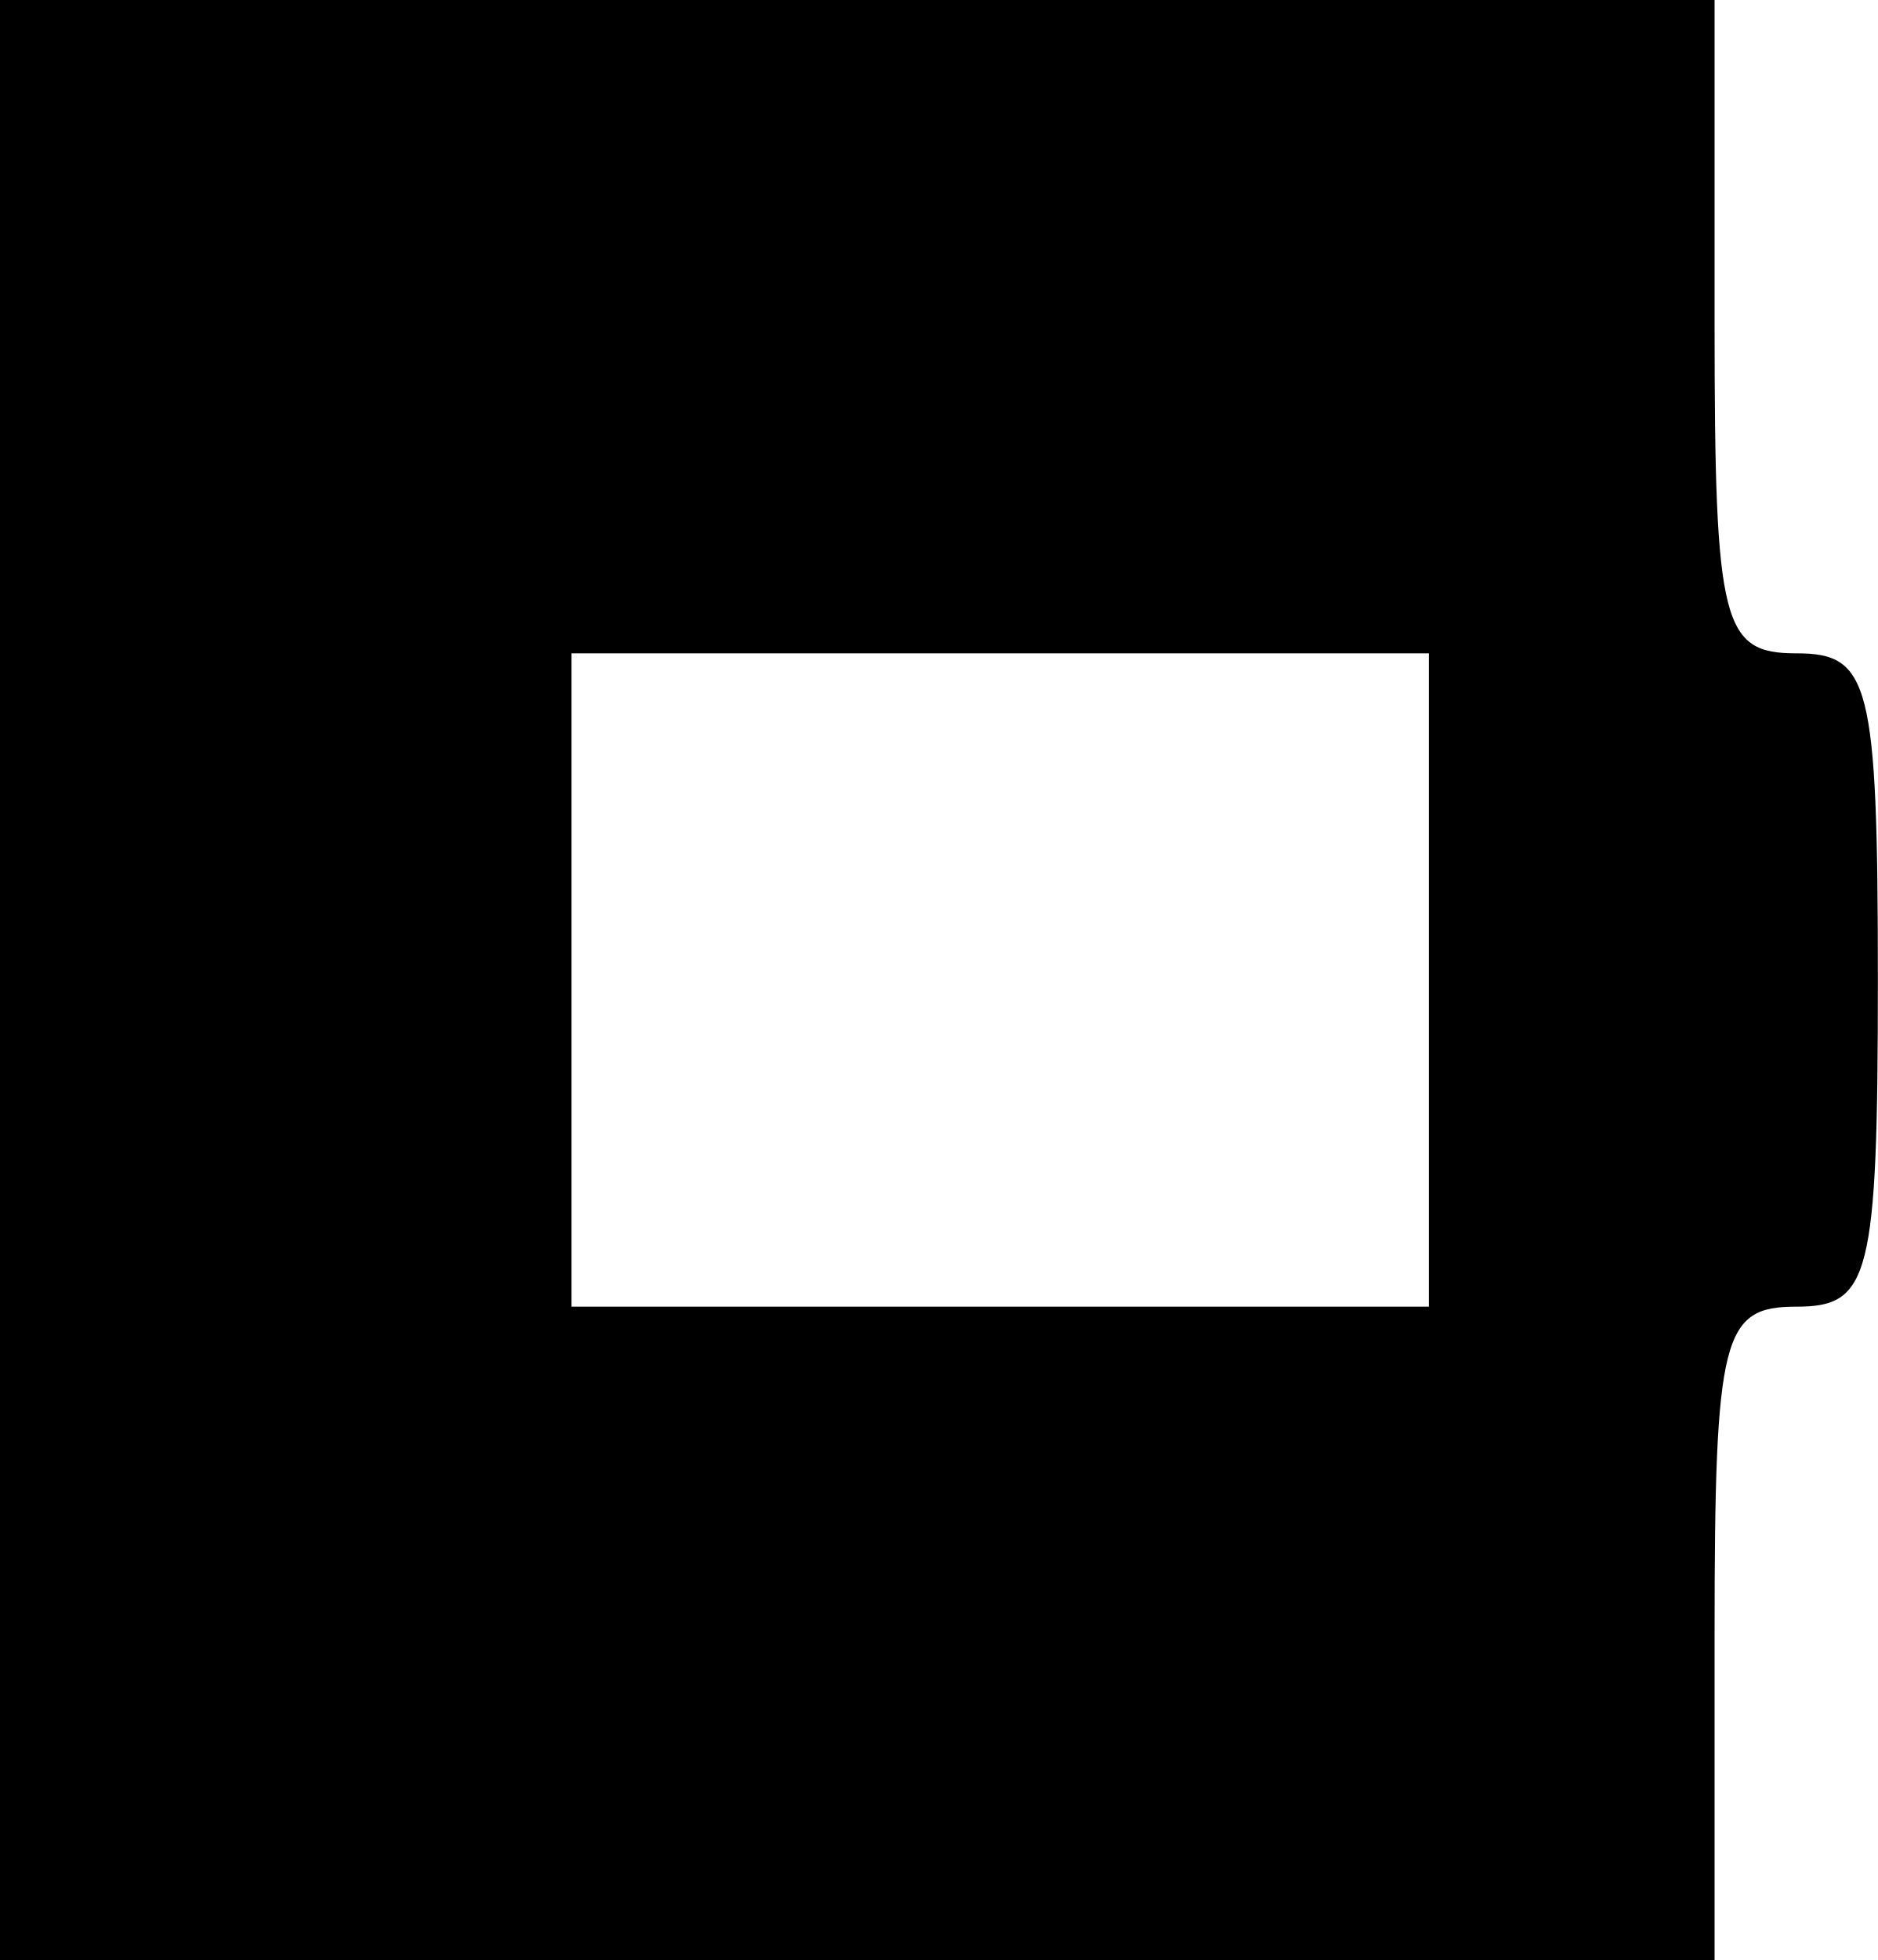
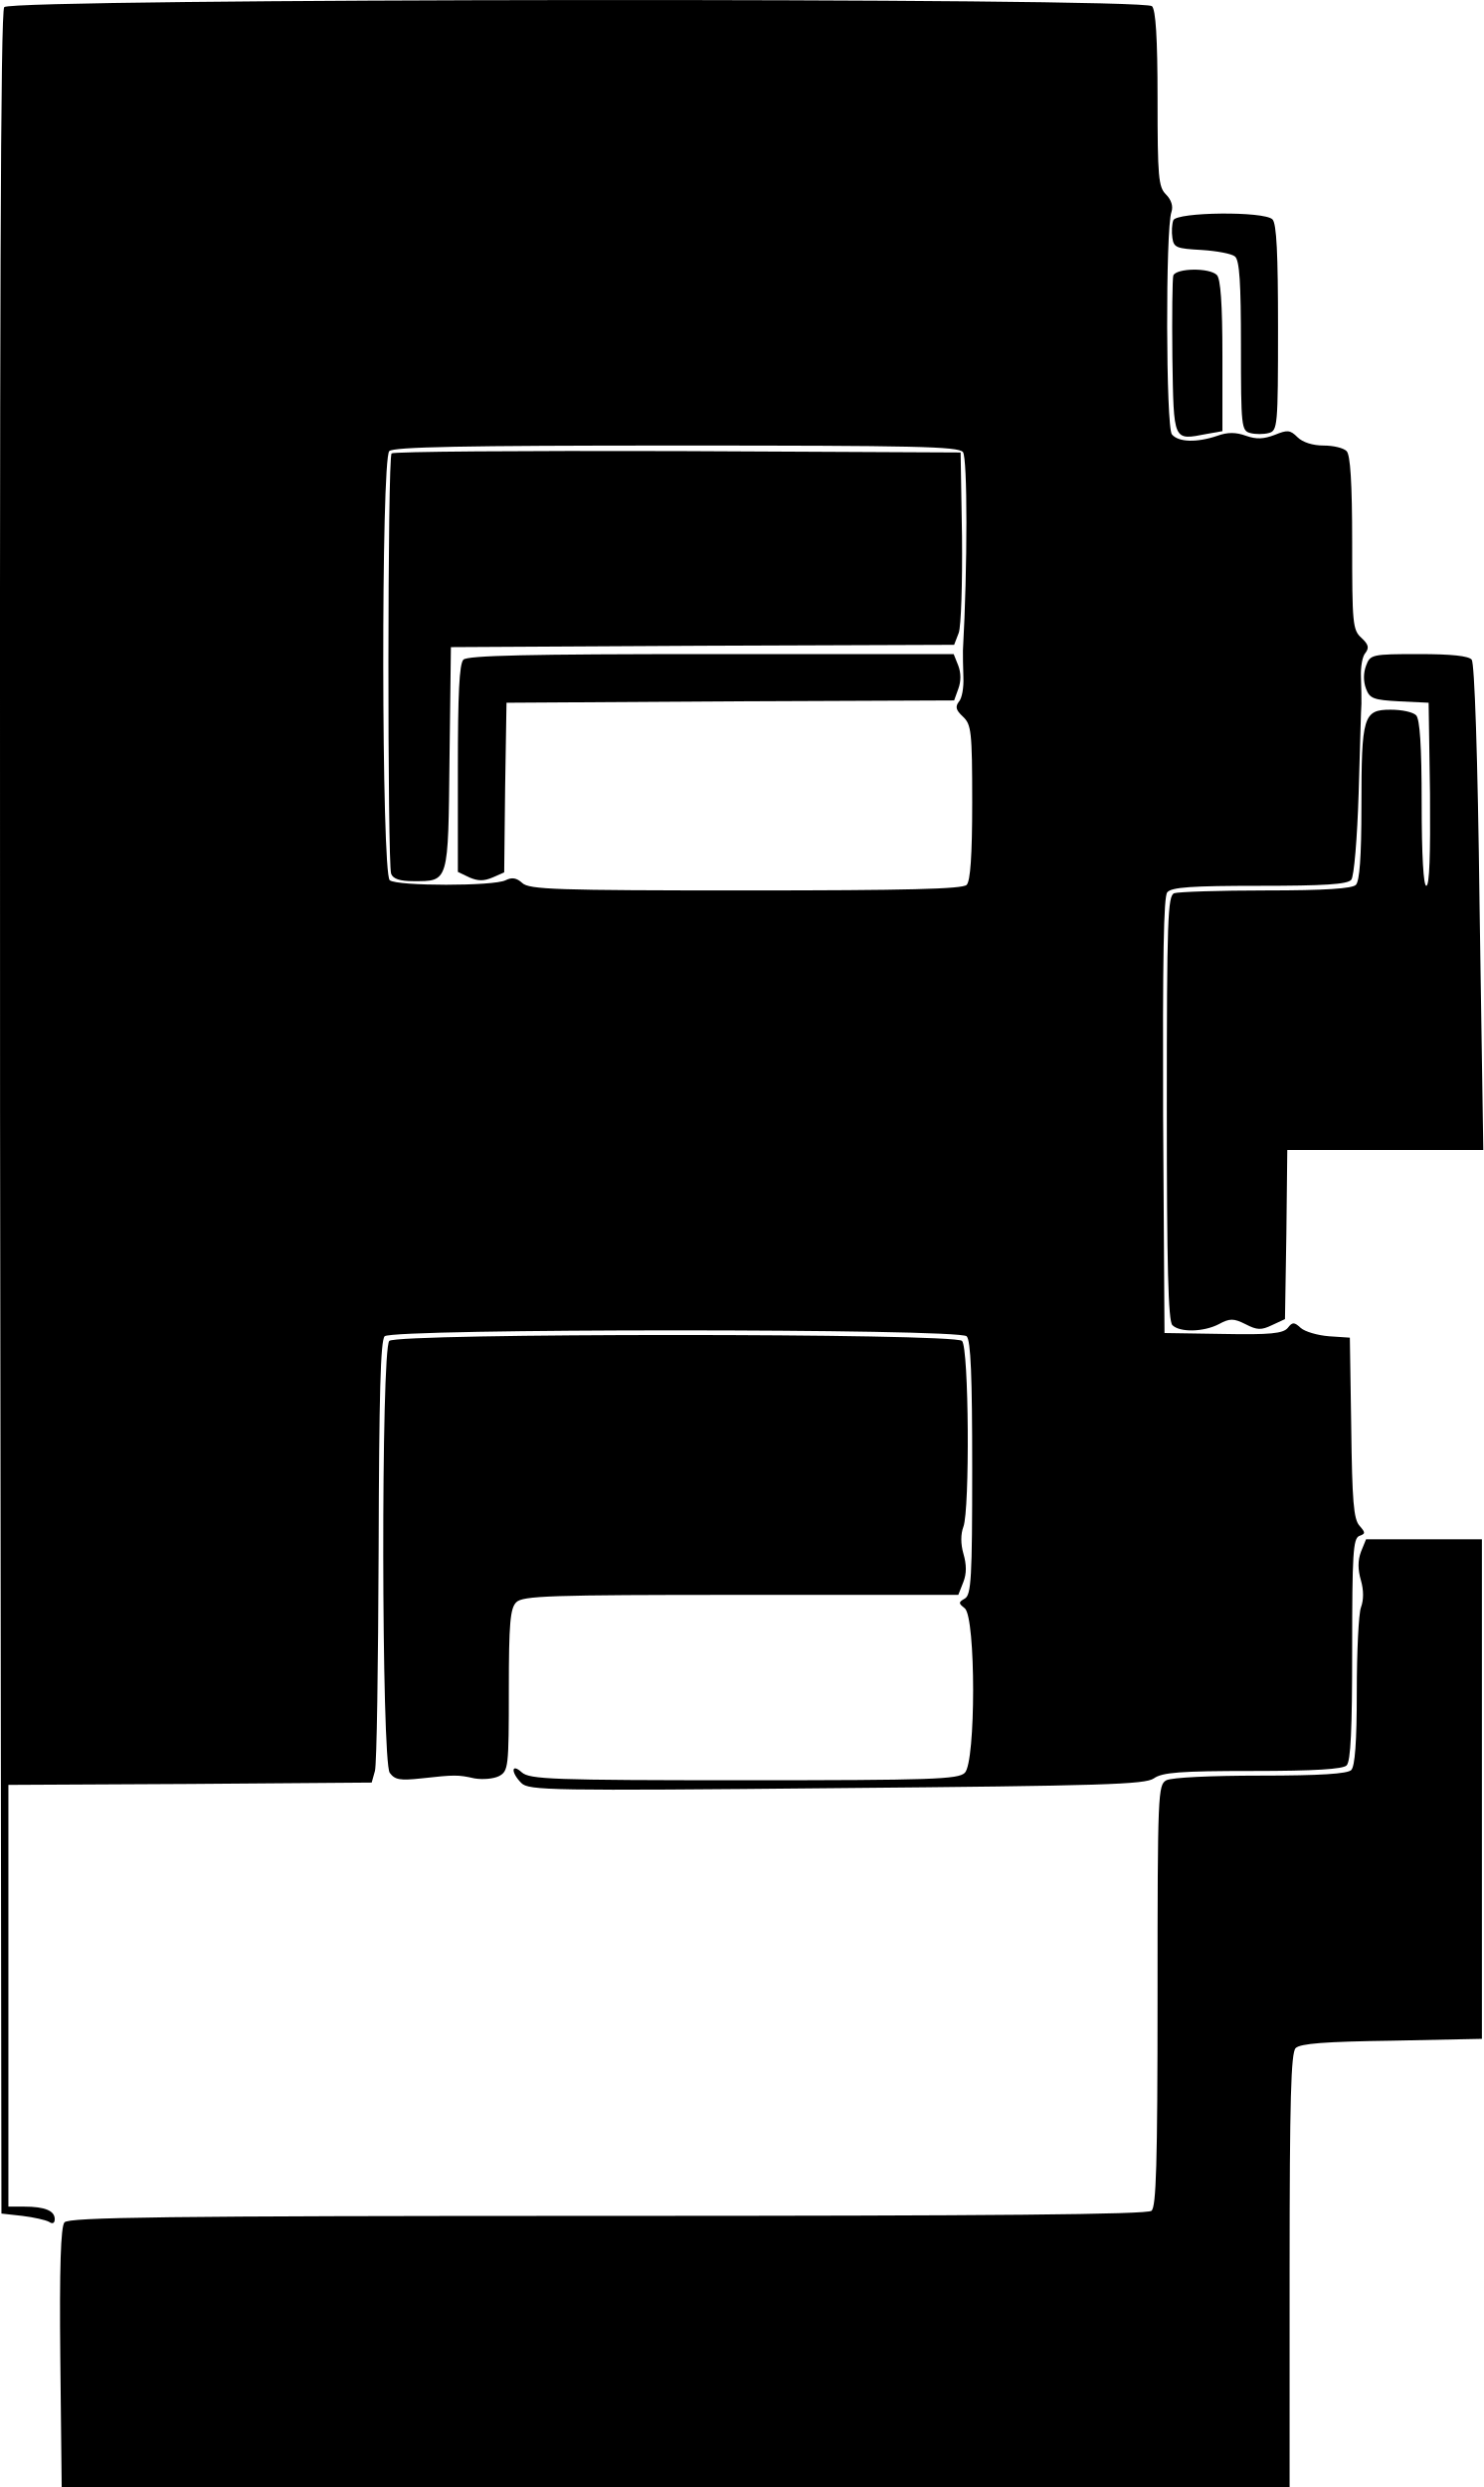
- <svg xmlns="http://www.w3.org/2000/svg" version="1.0" width="46pt" height="48pt" viewBox="0 0 46 48" preserveAspectRatio="xMidYMid meet">
-   <g transform="translate(0,48) scale(0.1,-0.1)" fill="#000000" stroke="none">
-     <path d="M0 240 l0 -240 210 0 210 0 0 80 c0 73 2 80 20 80 18 0 20 7 20 80 0 73 -2 80 -20 80 -18 0 -20 7 -20 80 l0 80 -210 0 -210 0 0 -240z m350 0 l0 -80 -105 0 -105 0 0 80 0 80 105 0 105 0 0 -80z" />
+ <svg xmlns="http://www.w3.org/2000/svg" version="1.0" width="320.096pt" height="536.636pt" viewBox="0 0 320.096 536.636" preserveAspectRatio="xMidYMid meet">
+   <g transform="translate(-2.18779,539.136) scale(0.1,-0.1)" fill="#000000" stroke="none">
+     <path d="M31 5376 c-8 -10 -10 -641 -9 -2387 l3 -2374 45 -5 c25 -3 51 -9 58 -13 7 -5 12 -3 12 6 0 18 -21 27 -66 27 l-34 0 0 455 0 455 392 2 392 3 7 25 c4 14 7 228 8 476 1 335 4 453 13 462 17 17 1239 17 1256 0 9 -9 12 -86 12 -285 0 -236 -2 -273 -16 -281 -14 -8 -14 -10 0 -21 24 -20 24 -332 0 -355 -14 -14 -71 -16 -476 -16 -415 0 -463 2 -480 17 -23 21 -24 0 -1 -23 16 -16 61 -17 680 -11 578 5 666 8 685 21 18 13 57 16 213 16 135 0 195 4 203 12 9 9 12 78 12 250 0 206 2 239 15 245 14 5 14 7 1 22 -13 14 -16 54 -18 212 l-3 194 -45 3 c-25 2 -52 10 -61 18 -14 13 -18 13 -28 0 -10 -12 -38 -15 -139 -13 l-127 2 -3 469 c-1 338 1 473 9 482 9 11 53 14 199 14 138 0 190 3 198 13 6 6 13 90 16 187 3 96 5 183 6 193 0 9 0 35 -1 57 -1 22 3 46 10 53 8 11 6 18 -9 32 -19 17 -20 31 -20 205 0 131 -4 190 -12 198 -7 7 -29 12 -50 12 -23 0 -45 7 -56 18 -16 16 -22 16 -49 5 -24 -9 -39 -10 -62 -2 -22 8 -40 8 -62 0 -44 -15 -84 -14 -98 3 -13 16 -14 444 -1 480 4 12 0 26 -12 38 -16 16 -18 37 -18 206 0 133 -4 192 -12 200 -19 19 -2461 17 -2477 -2z m2069 -960 c10 -13 10 -249 0 -428 0 -10 0 -36 1 -58 1 -22 -3 -46 -10 -53 -8 -11 -6 -18 9 -32 18 -17 20 -31 20 -185 0 -116 -4 -170 -12 -178 -9 -9 -129 -12 -477 -12 -409 0 -467 2 -482 16 -12 11 -22 13 -36 6 -25 -13 -234 -13 -250 0 -18 15 -19 908 -1 926 9 9 160 12 619 12 517 0 608 -2 619 -14z" />
+     <path d="M867 4413 c-9 -8 -9 -885 -1 -907 4 -11 19 -16 48 -16 77 0 75 -5 78 265 l3 240 543 3 543 2 10 26 c5 15 8 105 7 208 l-3 181 -611 3 c-336 1 -614 -1 -617 -5z" />
+     <path d="M1022 3968 c-9 -9 -12 -75 -12 -235 l0 -223 25 -12 c19 -8 31 -8 50 0 l25 11 2 183 3 183 483 3 483 2 9 25 c6 16 6 34 0 50 l-10 25 -523 0 c-393 0 -526 -3 -535 -12z" />
+     <path d="M2554 4916 c-3 -8 -4 -25 -2 -38 3 -21 9 -23 63 -26 32 -2 65 -8 72 -14 10 -8 13 -57 13 -193 0 -174 1 -183 20 -188 11 -3 29 -3 40 0 19 5 20 14 20 227 0 159 -3 225 -12 234 -18 18 -207 16 -214 -2z" />
+     <path d="M2554 4797 c-2 -7 -3 -87 -2 -177 3 -183 1 -179 74 -165 l34 6 0 162 c0 114 -4 167 -12 175 -16 16 -87 15 -94 -1z" />
+     <path d="M2970 3955 c-6 -16 -6 -34 0 -50 8 -21 16 -24 72 -27 l63 -3 3 -197 c1 -130 -1 -198 -8 -198 -6 0 -10 64 -10 178 0 125 -4 182 -12 190 -7 7 -31 12 -55 12 -59 0 -63 -14 -63 -209 0 -109 -4 -161 -12 -169 -8 -8 -66 -12 -194 -12 -100 0 -189 -3 -198 -6 -14 -5 -16 -56 -16 -463 0 -342 3 -460 12 -469 16 -16 67 -15 100 2 24 13 32 13 58 0 25 -13 34 -13 57 -2 l28 13 3 183 2 182 212 0 211 0 -8 523 c-4 332 -11 527 -17 535 -7 8 -43 12 -114 12 -102 0 -105 -1 -114 -25z" />
+     <path d="M862 2498 c-18 -18 -17 -907 1 -932 11 -15 22 -17 68 -12 73 8 79 8 115 0 18 -3 41 -1 53 5 20 11 21 19 21 186 0 144 3 176 16 189 14 14 71 16 485 16 l469 0 11 28 c7 18 7 37 0 61 -6 21 -6 42 0 58 14 37 12 386 -3 401 -17 17 -1219 17 -1236 0z" />
+     <path d="M2959 2043 c-7 -19 -7 -38 0 -62 6 -21 6 -42 0 -58 -5 -13 -9 -95 -9 -182 0 -109 -4 -161 -12 -169 -8 -8 -66 -12 -196 -12 -107 0 -191 -4 -203 -10 -18 -10 -19 -26 -19 -464 0 -367 -3 -456 -13 -465 -10 -8 -338 -11 -1174 -11 -962 0 -1163 -3 -1172 -14 -8 -9 -11 -98 -9 -292 l3 -279 1325 0 1325 0 0 467 c0 369 3 470 13 480 10 10 64 14 207 16 l195 4 0 539 0 539 -125 0 -125 0 -11 -27z" />
  </g>
</svg>
